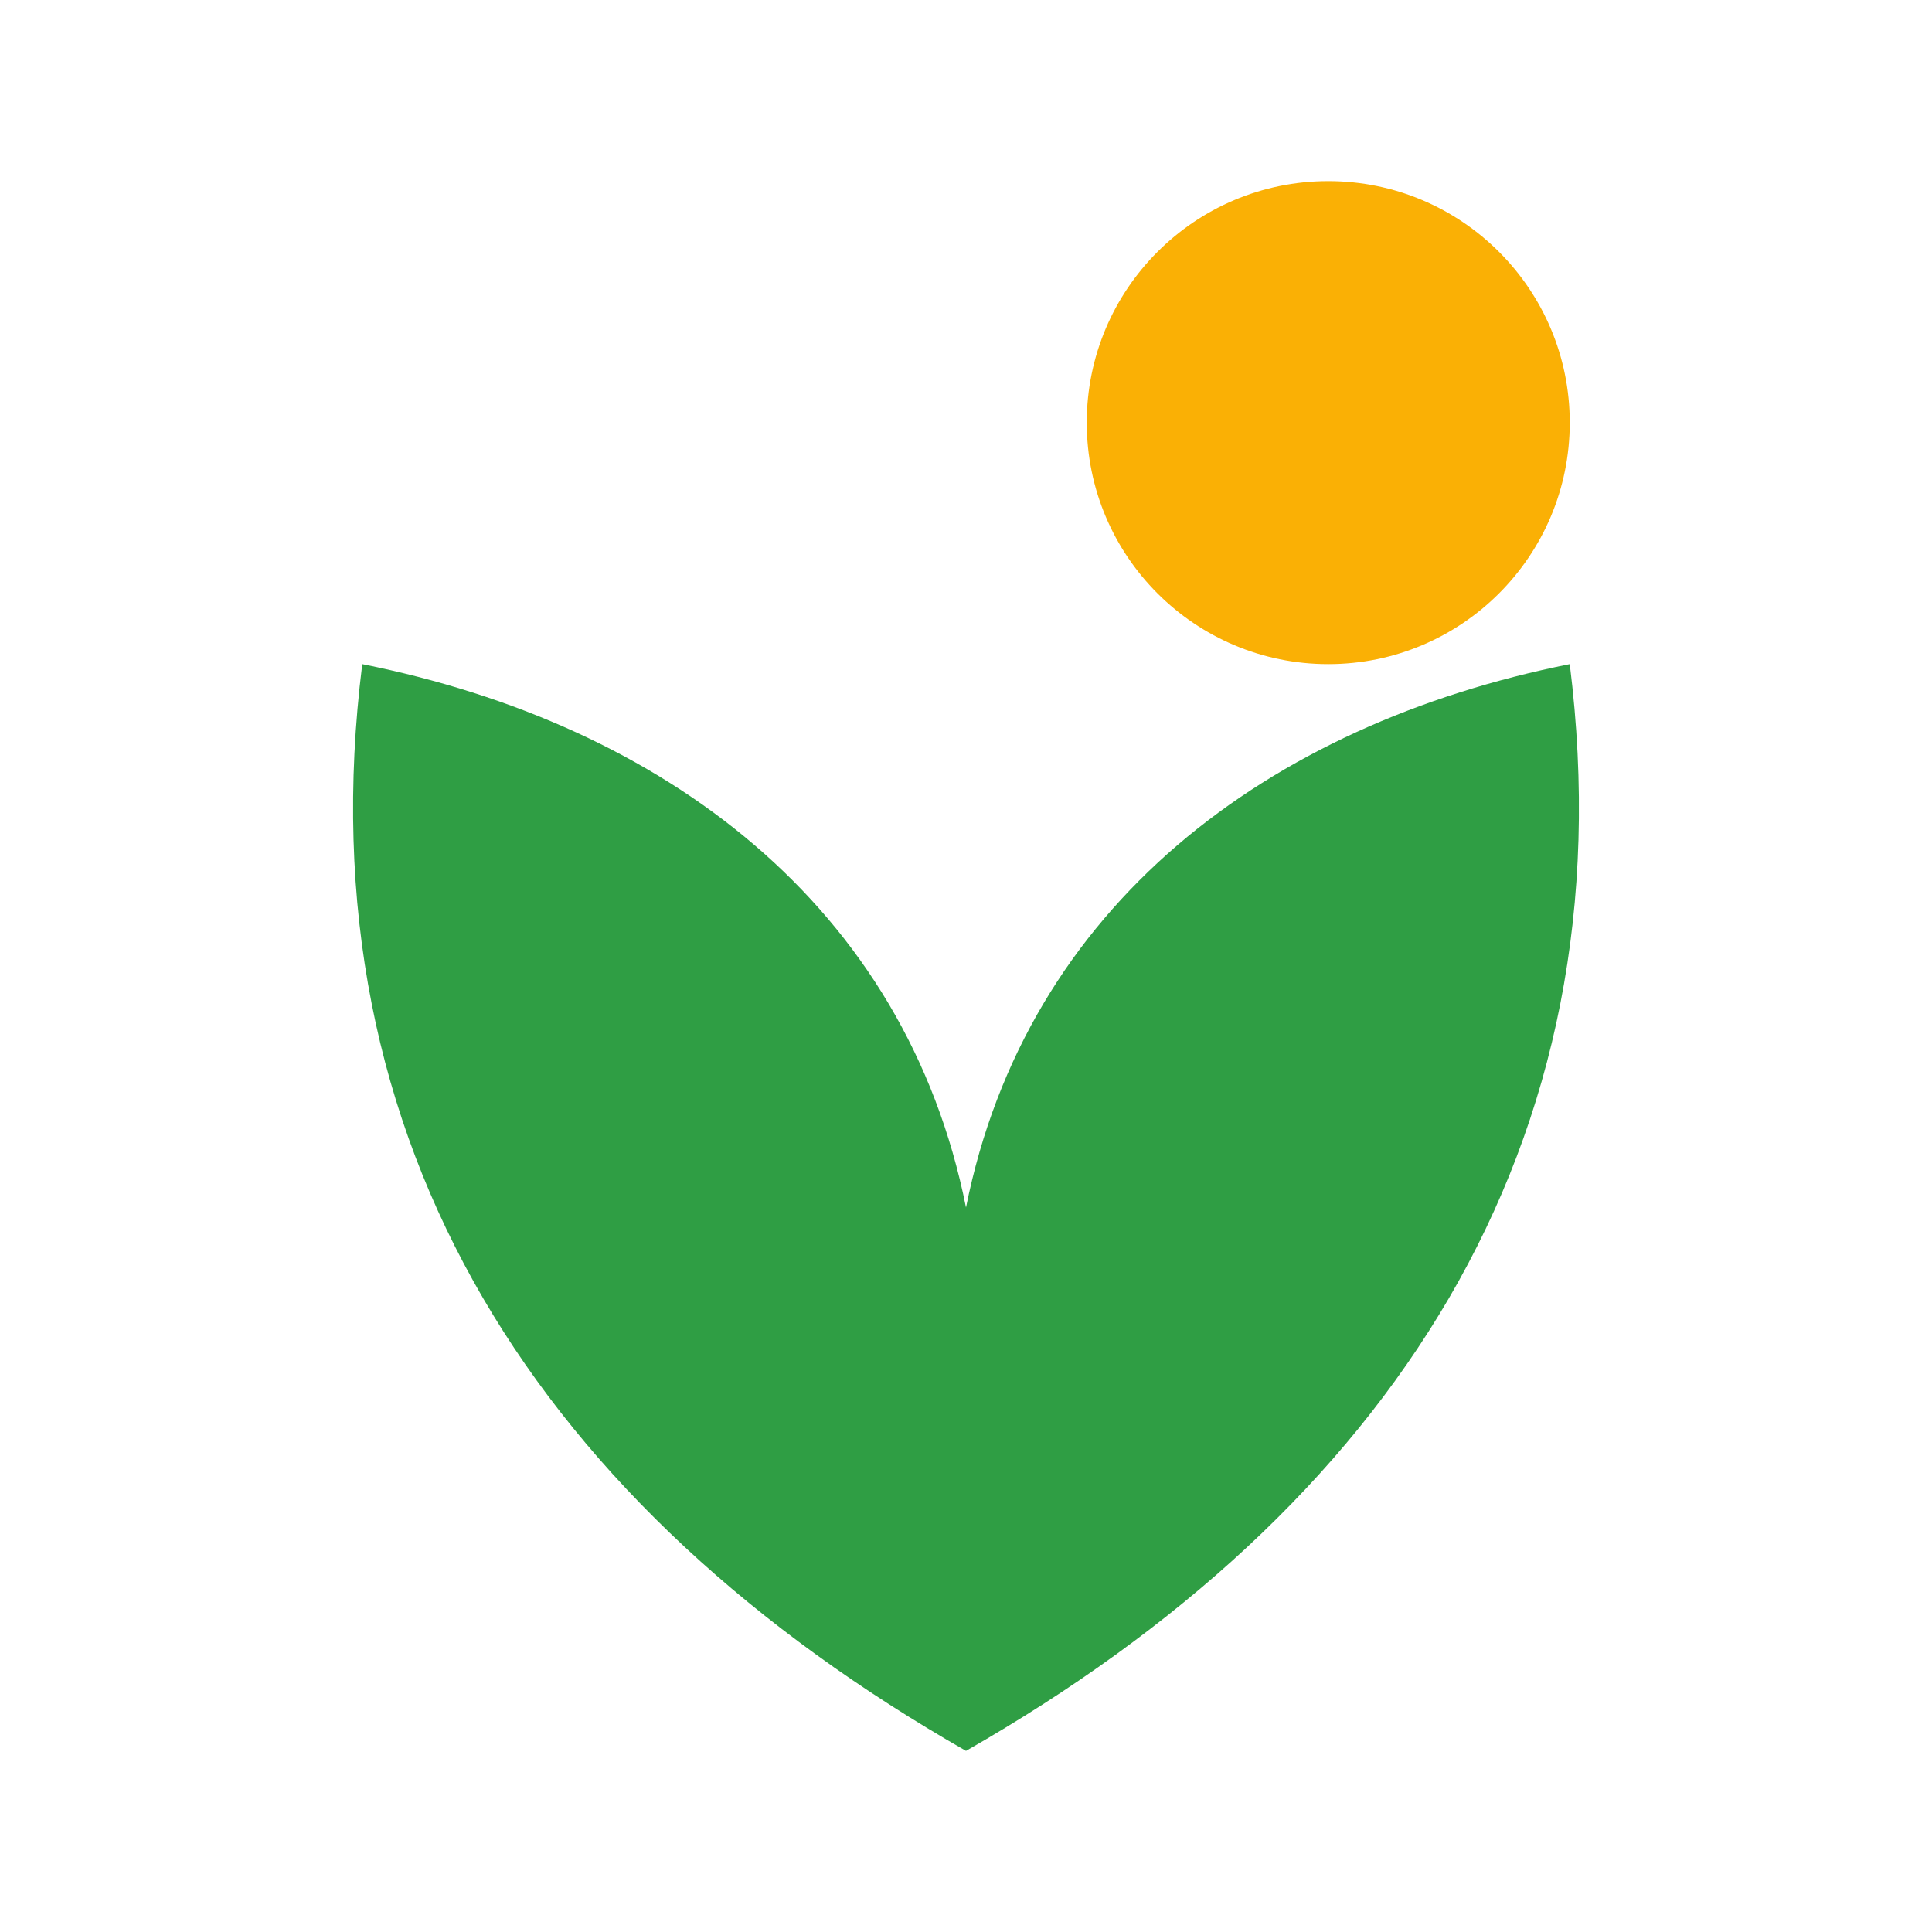
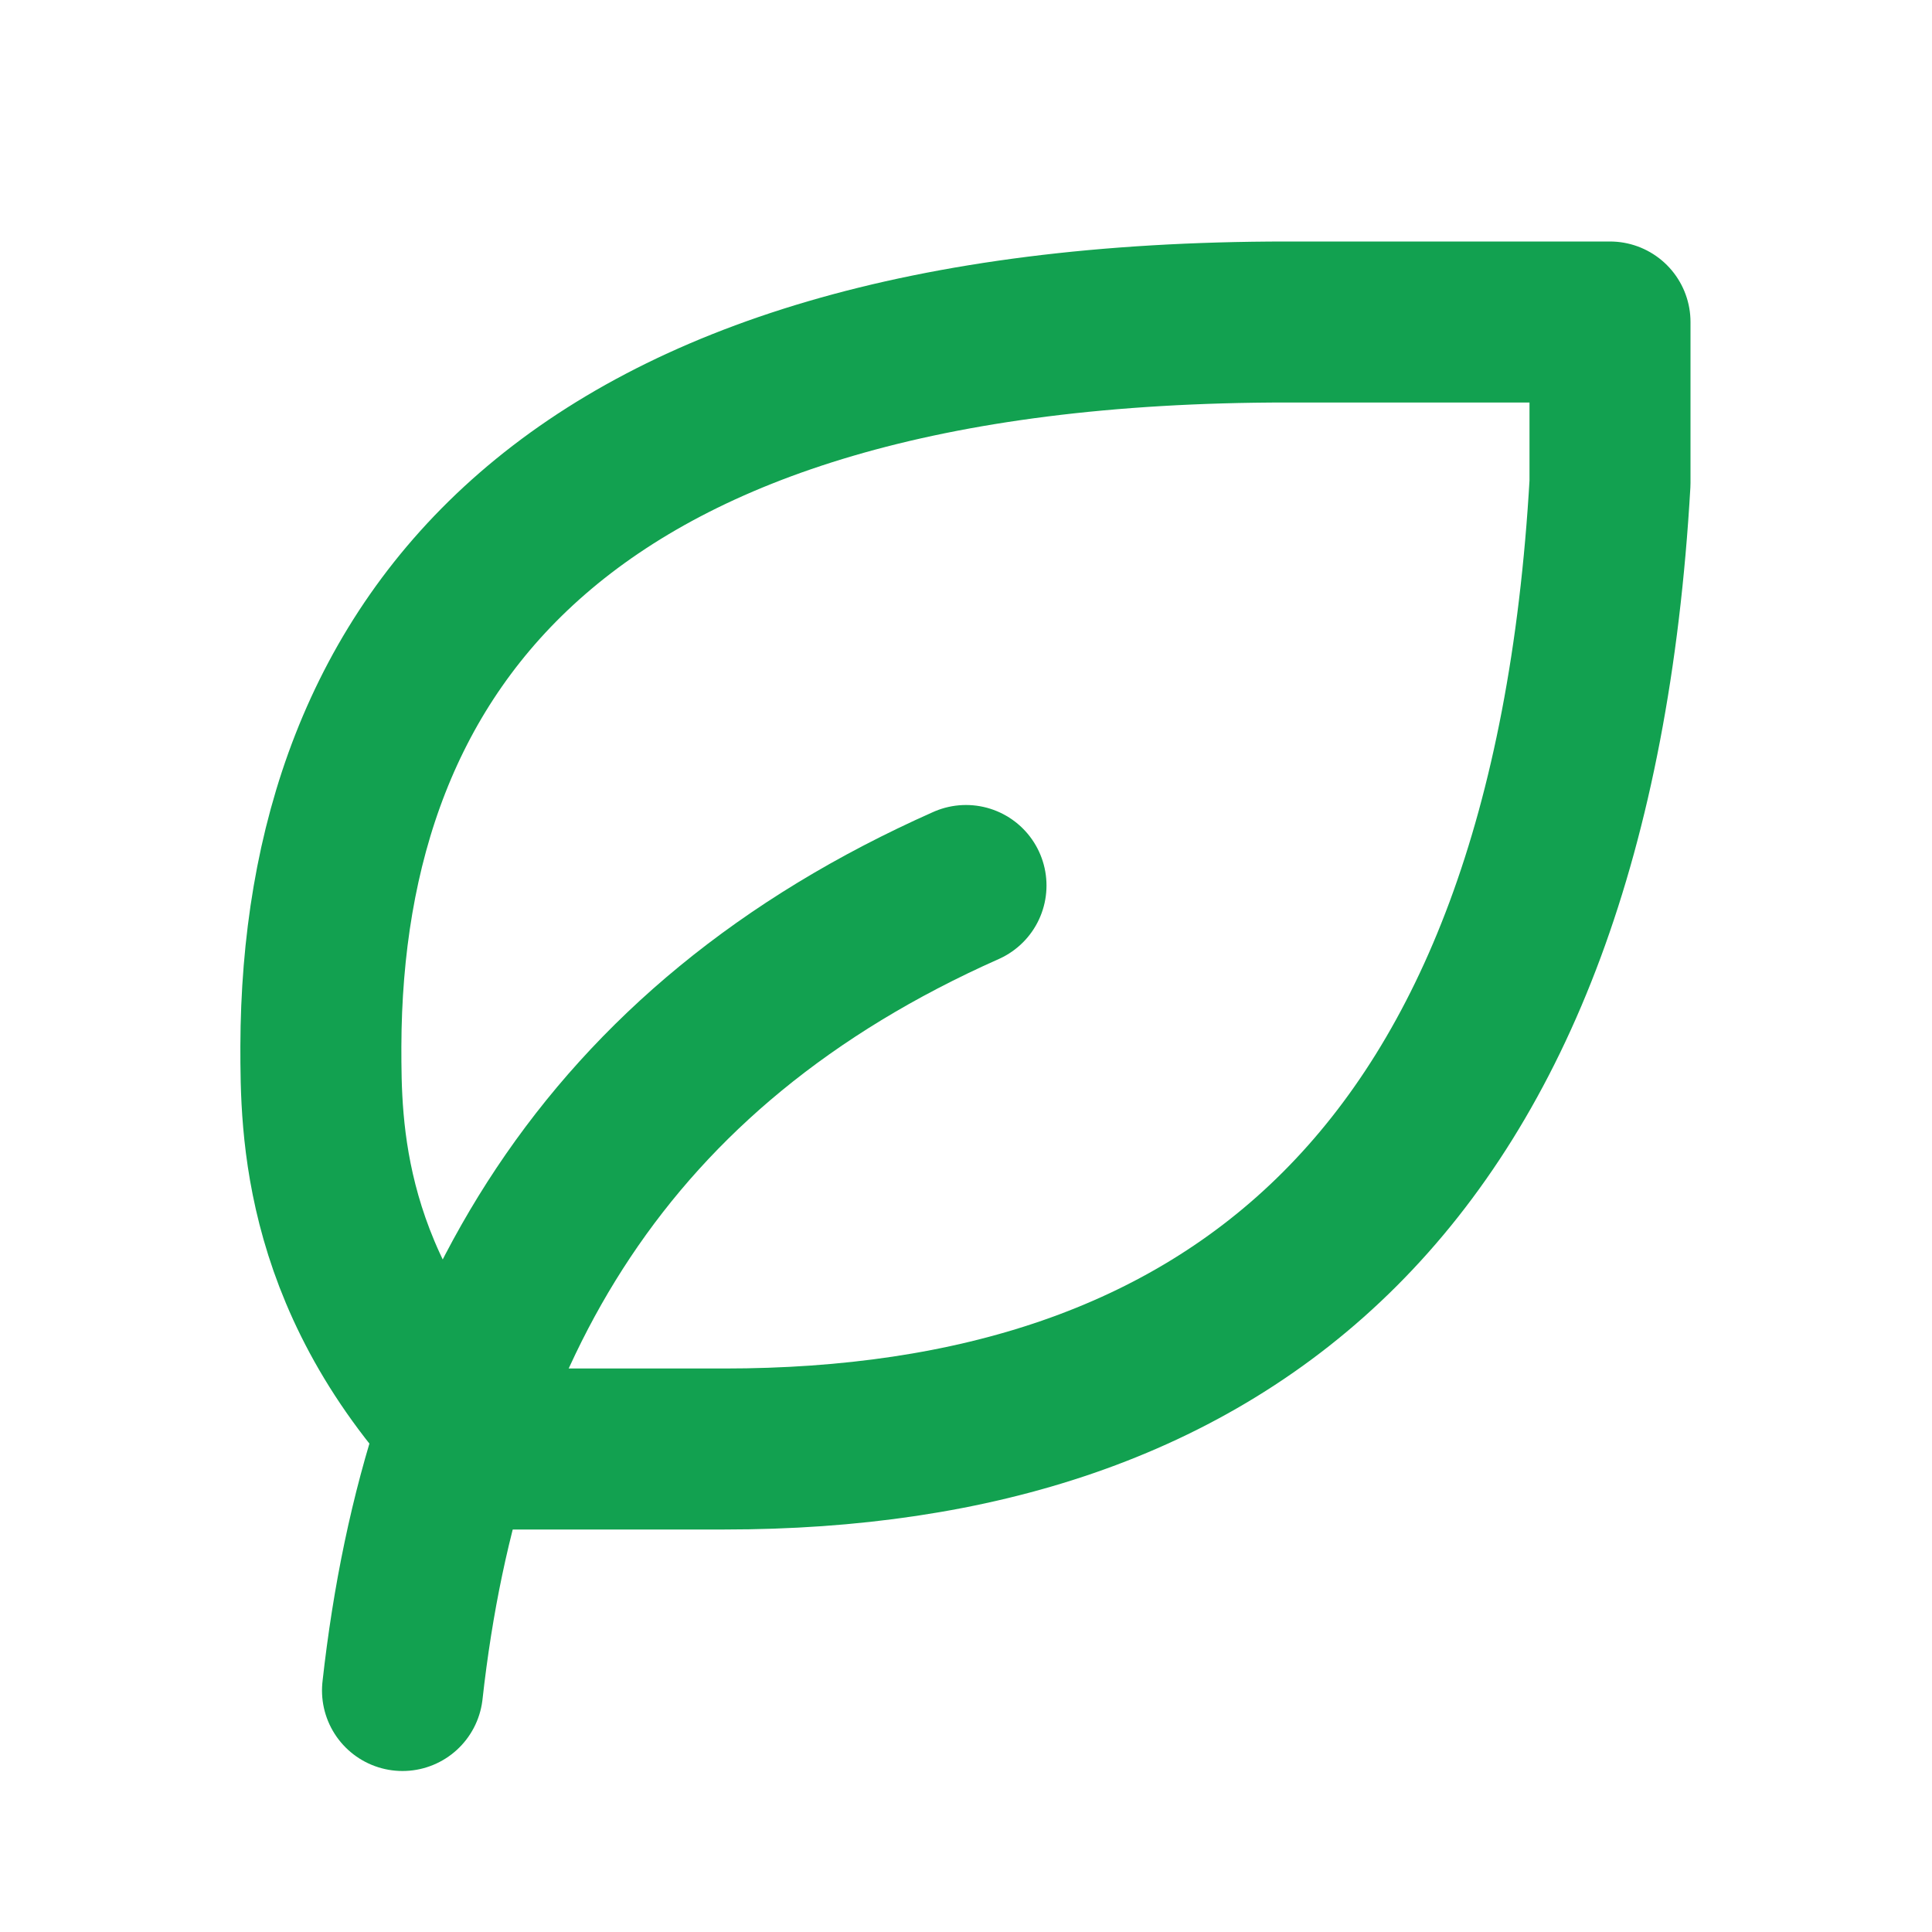
- <svg xmlns="http://www.w3.org/2000/svg" viewBox="0 0 64 64">
-   <path d="M32 58C18 50 10 38 12 22c10 2 18 8 20 18 2-10 10-16 20-18 2 16-6 28-20 36z" fill="#2f9e44" />
-   <circle cx="44" cy="14" r="8" fill="#fab005" />
+ <svg xmlns="http://www.w3.org/2000/svg" viewBox="0 0 24 24" fill="none" stroke="#12a150" stroke-width="2" stroke-linecap="round" stroke-linejoin="round">
+   <path d="M5 21c.5 -4.5 2.5 -8 7 -10" />
+   <path d="M9 18c6.218 0 10.5 -3.288 11 -12v-2h-4.014c-9 0 -11.986 4 -12 9c0 1 0 3 2 5h3l.014 0" />
</svg>
